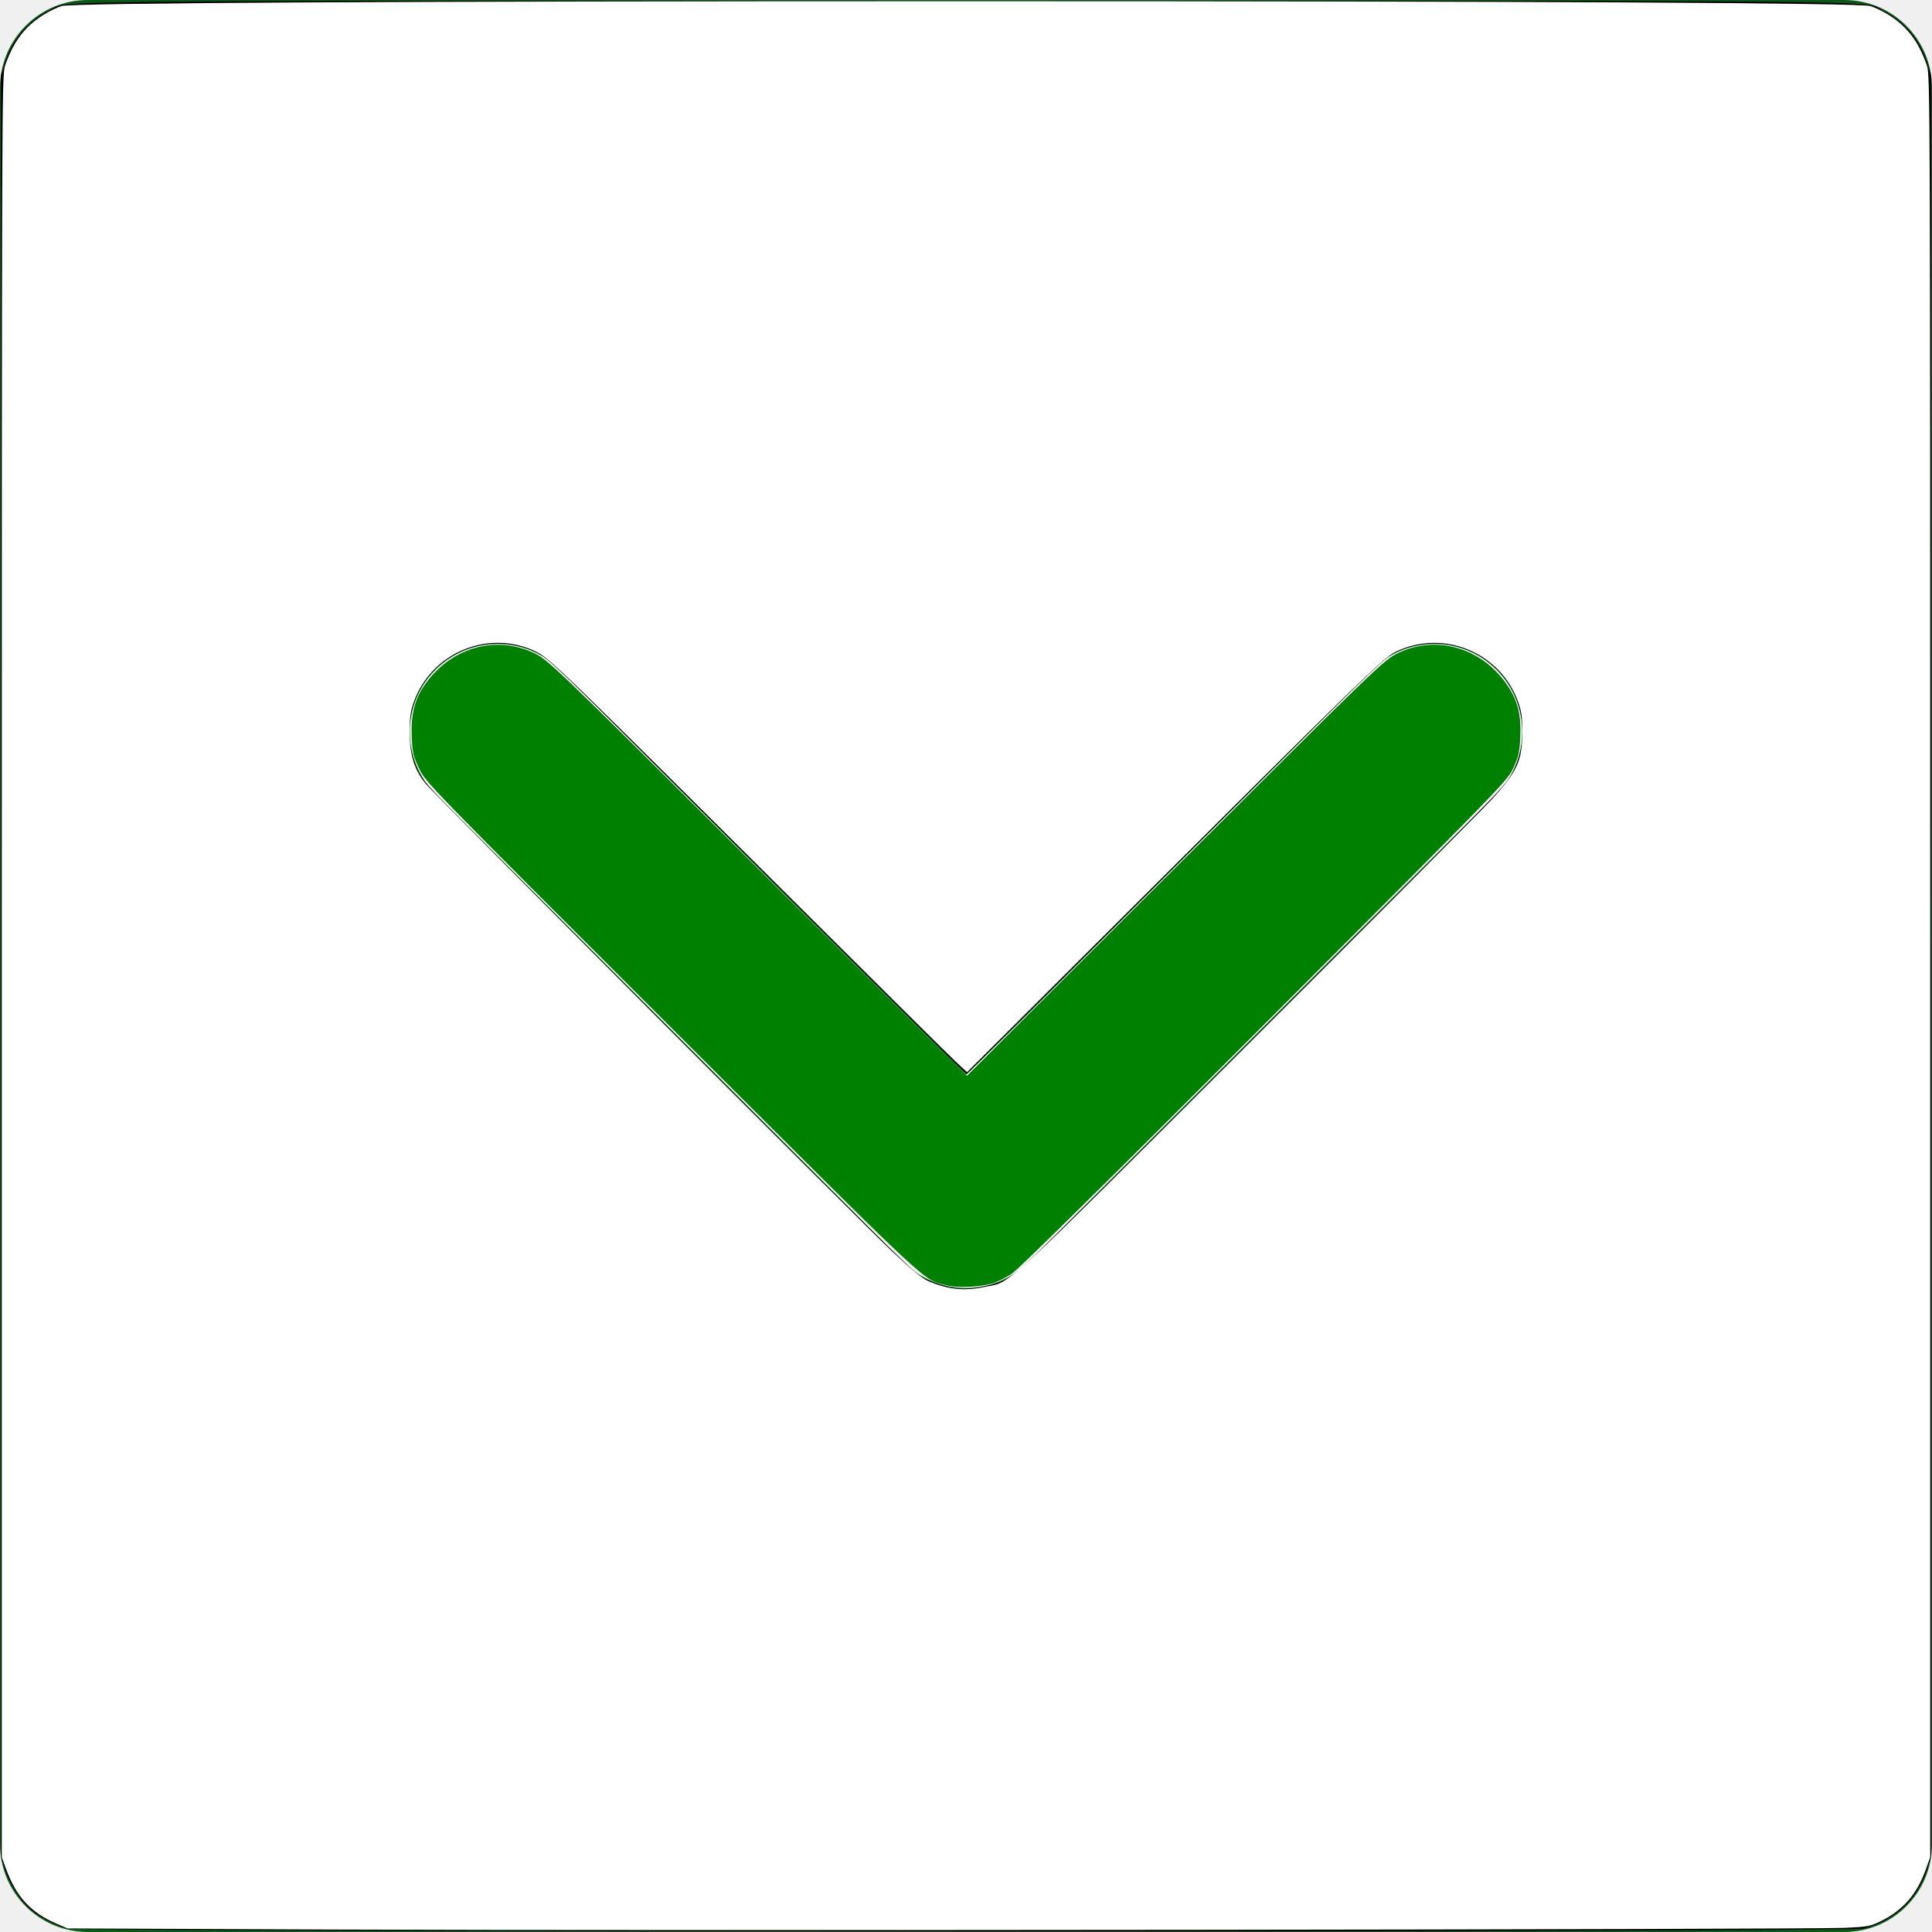
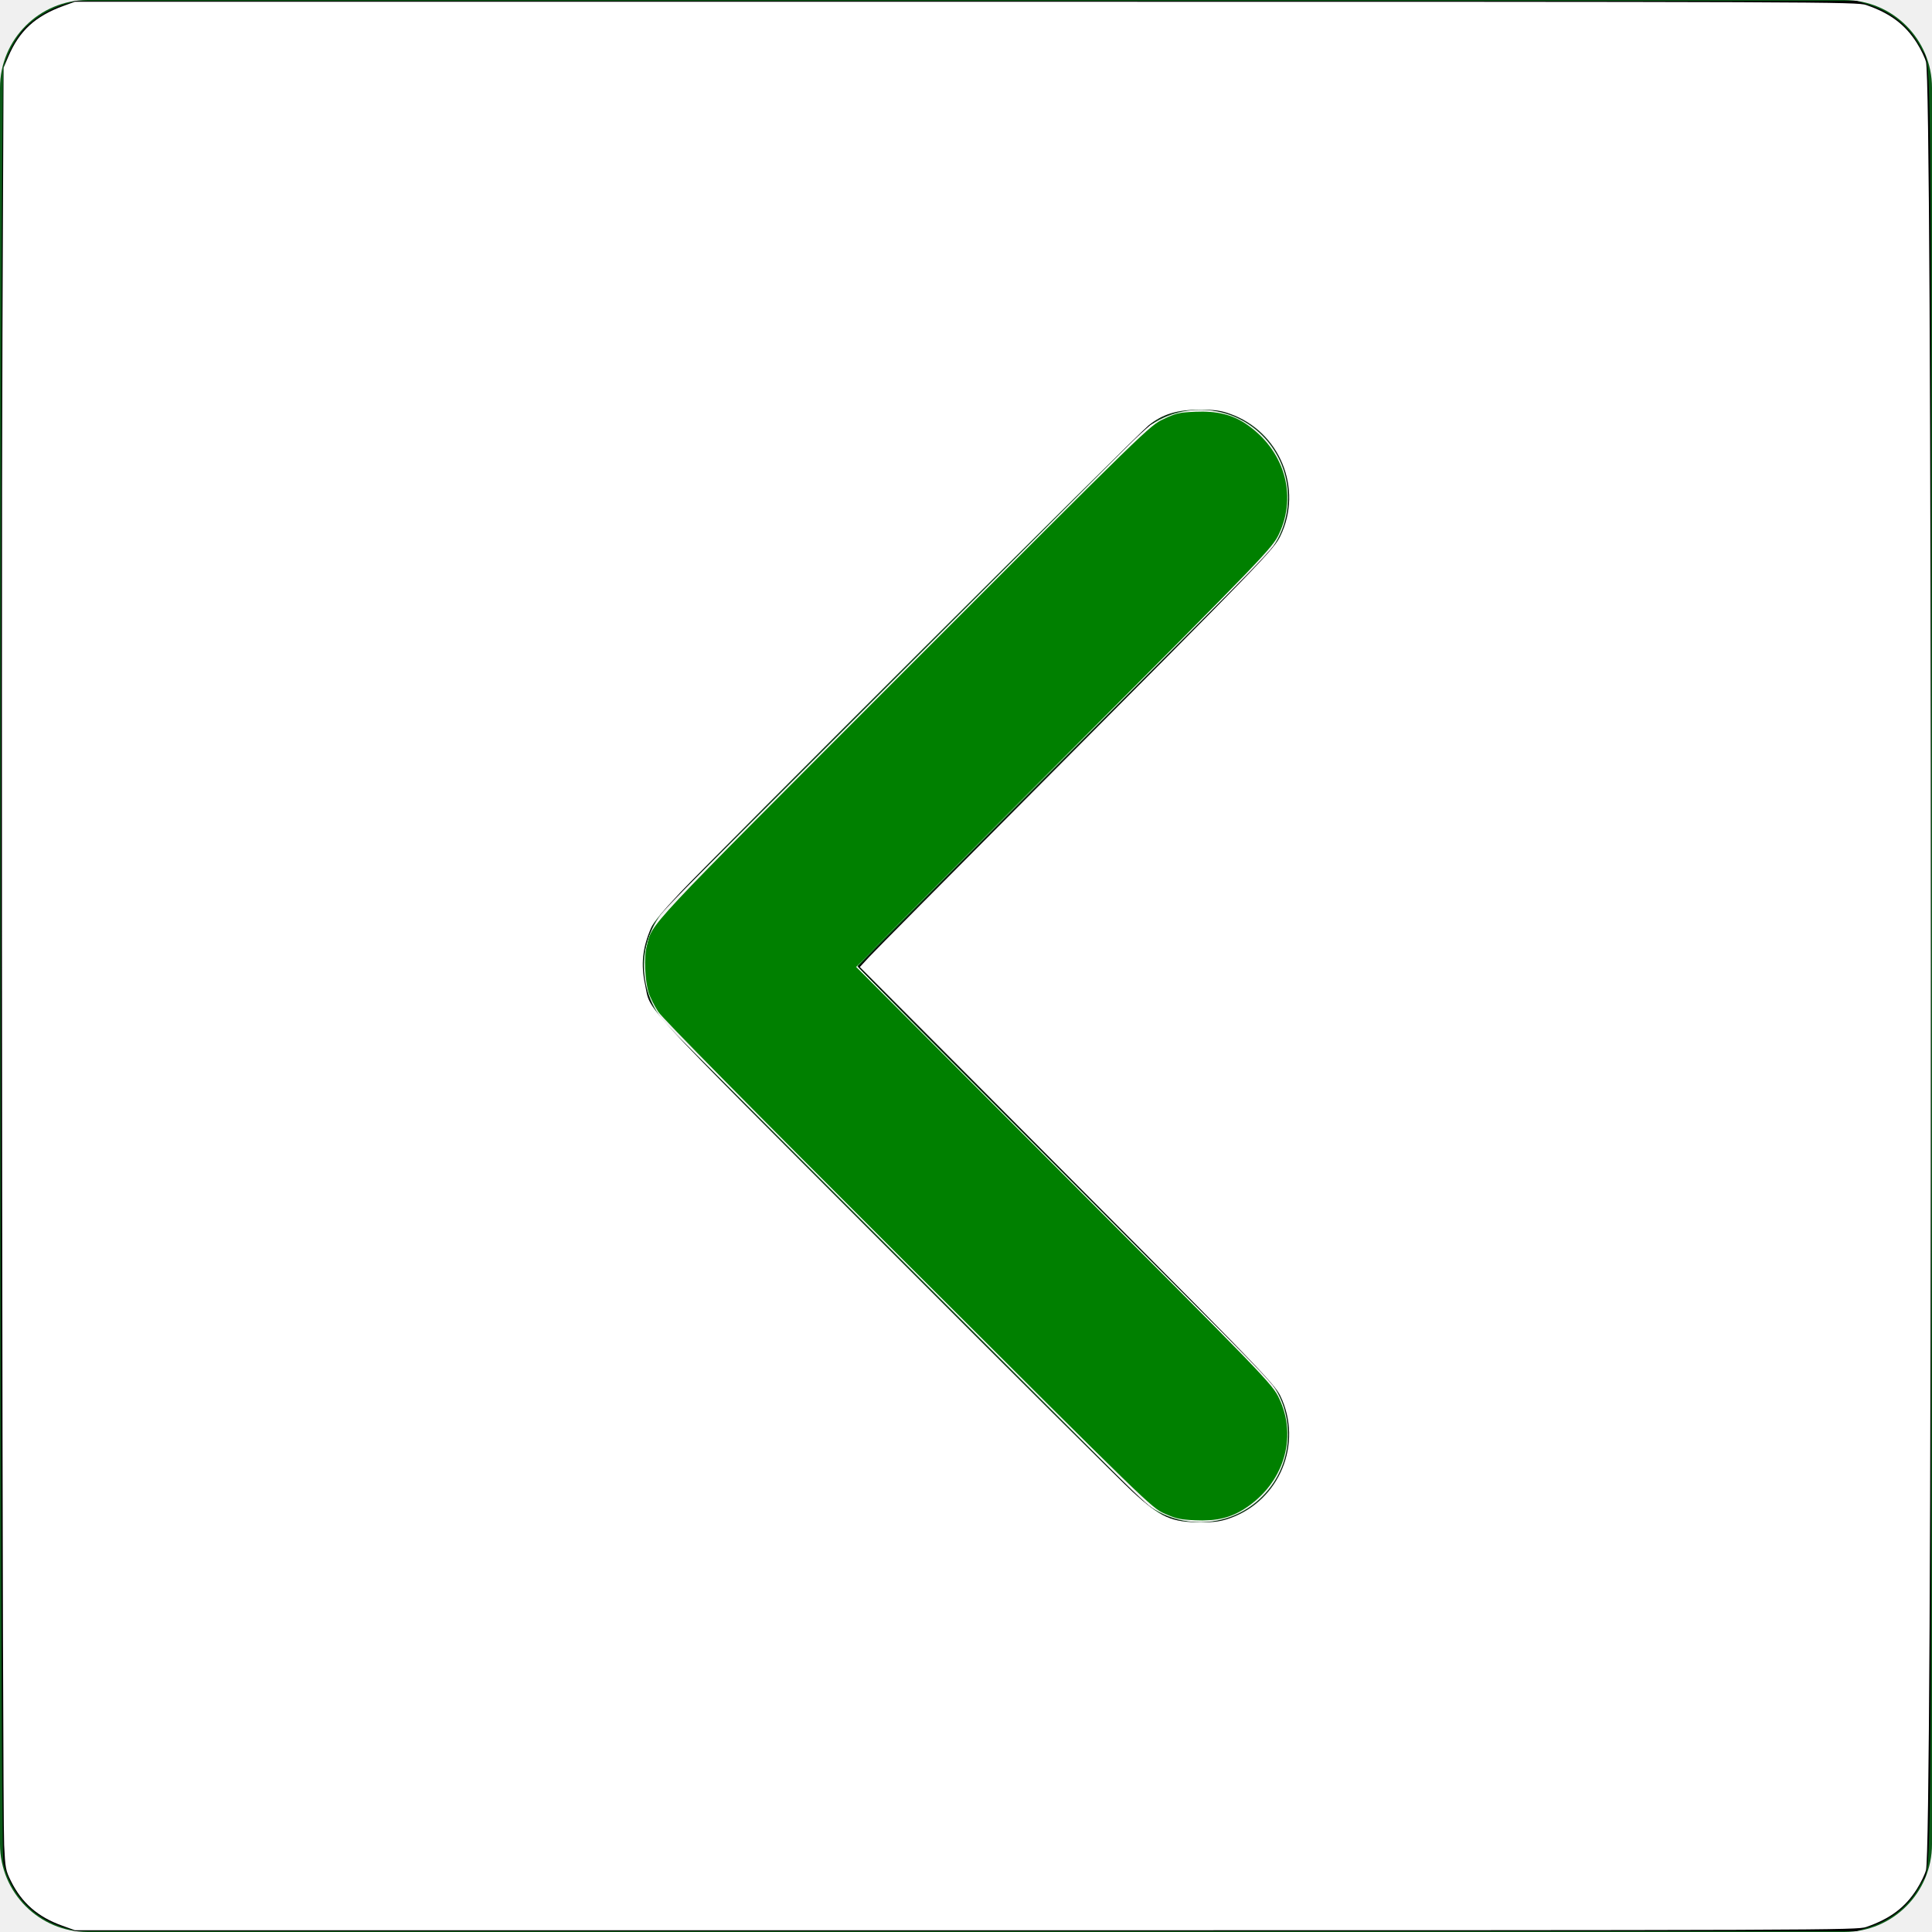
<svg xmlns="http://www.w3.org/2000/svg" fill="#000000" height="800px" width="800px" version="1.1" id="Layer_1" viewBox="0 0 330 330" xml:space="preserve">
  <defs id="defs1" />
-   <path id="XMLID_24_" d="M315,0H15C6.716,0,0,6.716,0,15v300c0,8.284,6.716,15,15,15h300c8.284,0,15-6.716,15-15V15  C330,6.716,323.284,0,315,0z M255.606,135.606l-79.998,80c-2.813,2.813-6.628,4.394-10.606,4.394c-3.979,0-7.793-1.58-10.607-4.394  l-80.002-80c-5.858-5.857-5.858-15.355,0-21.213c5.857-5.858,15.355-5.858,21.213,0l69.396,69.393l69.392-69.393  c5.857-5.858,15.355-5.858,21.213,0C261.465,120.251,261.465,129.749,255.606,135.606z" style="fill:#0b5917;fill-opacity:1" />
-   <path style="fill:#ffffff;stroke-width:0.728" d="m 393.813,532.397 c -2.202,-0.355 -6.46,-1.828 -9.463,-3.275 -5.326,-2.566 -7.906,-5.073 -105.449,-102.455 C 213.537,361.412 177.926,325.348 176.069,322.527 c -9.479,-14.393 -7.114,-33.593 5.604,-45.49 5.428,-5.078 10.929,-7.839 18.647,-9.359 5.166,-1.018 6.232,-1.012 11.668,0.059 12.774,2.517 5.939,-3.662 101.76,91.991 l 86.269,86.117 83.704,-83.75 c 46.037,-46.062 85.833,-85.368 88.436,-87.346 8.566,-6.511 18.379,-8.952 28.057,-6.978 7.579,1.546 12.614,4.122 18.118,9.27 12.734,11.912 15.098,31.346 5.54,45.543 -1.758,2.612 -41.517,42.861 -102.814,104.083 -97.697,97.578 -100.07,99.884 -105.407,102.441 -3.003,1.439 -7.589,2.949 -10.191,3.355 -5.351,0.834 -6.08,0.83 -11.647,-0.066 z" id="path1" transform="scale(0.4125)" />
-   <path style="fill:#ffffff;stroke-width:0.728" d="m 393.813,532.397 c -2.202,-0.355 -6.46,-1.828 -9.463,-3.275 -5.326,-2.566 -7.906,-5.073 -105.449,-102.455 C 213.537,361.412 177.926,325.348 176.069,322.527 c -9.478,-14.391 -7.114,-33.593 5.6,-45.486 12.07,-11.291 28.361,-13.081 43.046,-4.73 2.329,1.324 32.127,30.578 89.396,87.762 l 85.903,85.775 83.705,-83.751 c 46.038,-46.063 85.835,-85.37 88.437,-87.348 8.629,-6.559 18.324,-8.963 28.105,-6.968 7.532,1.536 12.575,4.12 18.07,9.26 12.734,11.912 15.098,31.346 5.54,45.543 -1.758,2.612 -41.517,42.861 -102.814,104.083 -97.697,97.578 -100.07,99.884 -105.407,102.441 -3.003,1.439 -7.589,2.949 -10.191,3.355 -5.351,0.834 -6.08,0.83 -11.647,-0.066 z" id="path2" transform="scale(0.4125)" />
-   <path style="fill:#ffffff;stroke-width:0.728" d="m 392.548,532.11 c -10.682,-2.321 -4.813,3.127 -113.648,-105.484 -65.43,-65.295 -100.972,-101.275 -102.831,-104.099 -9.478,-14.391 -7.114,-33.593 5.6,-45.486 11.328,-10.596 26.36,-12.873 40.339,-6.108 5.322,2.575 7.834,5.006 91.734,88.773 l 86.262,86.126 85.894,-85.768 c 57.276,-57.191 87.058,-86.429 89.387,-87.754 8.354,-4.751 16.791,-6.25 25.243,-4.485 7.353,1.535 12.366,4.13 17.802,9.215 12.768,11.944 15.123,31.308 5.54,45.543 -1.758,2.612 -41.517,42.861 -102.814,104.083 -97.697,97.578 -100.07,99.884 -105.407,102.441 -5.03,2.411 -12.31,4.168 -16.742,4.04 -1.001,-0.029 -3.863,-0.496 -6.36,-1.039 z" id="path3" transform="scale(0.4125)" />
-   <path style="fill:#ffffff;stroke-width:0.728" d="m 392.548,532.11 c -10.682,-2.321 -4.813,3.127 -113.648,-105.484 -65.43,-65.295 -100.972,-101.275 -102.831,-104.099 -9.478,-14.391 -7.114,-33.593 5.6,-45.486 5.495,-5.14 10.538,-7.725 18.071,-9.261 7.512,-1.532 14.535,-0.55 22.237,3.11 5.396,2.564 7.157,4.267 91.763,88.777 l 86.261,86.162 86.26,-86.162 c 84.609,-84.513 86.365,-86.212 91.761,-88.777 14.16,-6.728 29,-4.428 40.433,6.267 3.537,3.309 5.413,5.859 7.689,10.452 2.774,5.598 3.038,6.641 3.358,13.298 0.424,8.813 -1.207,15.104 -5.617,21.655 -1.78,2.644 -41.098,42.434 -102.829,104.064 -109.207,109.028 -102.883,103.172 -113.946,105.516 -5.959,1.263 -8.629,1.257 -14.564,-0.033 z" id="path4" transform="scale(0.4125)" />
-   <path style="fill:#ffffff;stroke-width:0.728" d="m 392.548,532.11 c -10.682,-2.321 -4.813,3.127 -113.648,-105.484 -65.43,-65.295 -100.972,-101.275 -102.831,-104.099 -9.018,-13.694 -7.401,-31.89 3.898,-43.836 11.359,-12.011 27.025,-14.907 42.054,-7.776 5.343,2.535 7.3,4.429 91.72,88.753 l 86.261,86.162 86.26,-86.162 c 84.609,-84.513 86.365,-86.212 91.761,-88.777 14.16,-6.728 29,-4.428 40.433,6.267 3.537,3.309 5.413,5.859 7.689,10.452 2.774,5.598 3.038,6.641 3.358,13.298 0.424,8.813 -1.207,15.104 -5.617,21.655 -1.78,2.644 -41.098,42.434 -102.829,104.064 -109.207,109.028 -102.883,103.172 -113.946,105.516 -5.959,1.263 -8.629,1.257 -14.564,-0.033 z" id="path5" transform="scale(0.4125)" />
-   <path style="fill:#ffffff;stroke-width:0.728" d="M 392.09,532.057 C 381.659,529.532 387.057,534.56 278.9,426.626 213.47,361.331 177.928,325.351 176.069,322.527 c -3.881,-5.893 -5.734,-12.239 -5.724,-19.601 0.013,-9.463 3.166,-17.41 9.615,-24.228 11.421,-12.076 26.893,-14.935 42.06,-7.771 5.351,2.527 7.171,4.288 91.72,88.741 l 86.261,86.162 86.26,-86.162 c 84.968,-84.872 86.343,-86.202 91.831,-88.81 14.23,-6.762 28.847,-4.473 40.392,6.327 3.508,3.282 5.391,5.844 7.661,10.426 2.774,5.598 3.038,6.641 3.358,13.298 0.424,8.813 -1.207,15.104 -5.617,21.655 -1.78,2.644 -41.098,42.434 -102.829,104.064 -109.207,109.028 -102.883,103.172 -113.946,105.516 -6.032,1.278 -9.469,1.259 -15.021,-0.085 z" id="path6" transform="scale(0.4125)" />
-   <path style="fill:#ffffff;stroke-width:0.728" d="M 392.09,532.057 C 381.659,529.532 387.057,534.56 278.9,426.626 213.121,360.983 177.933,325.359 176.054,322.505 c -4.32,-6.561 -5.946,-12.764 -5.6,-21.371 0.254,-6.321 0.566,-7.661 2.964,-12.71 7.401,-15.584 23.662,-24.042 39.695,-20.646 11.394,2.413 6.101,-2.423 100.627,91.94 l 86.261,86.112 86.26,-86.112 c 94.526,-94.364 89.23,-89.526 100.625,-91.939 16.033,-3.396 32.294,5.062 39.695,20.646 2.398,5.049 2.71,6.389 2.964,12.71 0.347,8.651 -1.327,14.992 -5.66,21.428 -1.78,2.644 -41.098,42.434 -102.829,104.064 -108.551,108.373 -102.682,102.919 -113.482,105.465 -5.675,1.338 -9.857,1.328 -15.485,-0.034 z" id="path7" transform="scale(0.4125)" />
-   <path style="fill:#ffffff;stroke-width:0.728" d="m 392.357,532.214 c -10.253,-2.242 -4.976,2.668 -113.457,-105.588 C 213.121,360.983 177.933,325.359 176.054,322.505 c -4.337,-6.586 -5.946,-12.756 -5.596,-21.462 0.268,-6.665 0.498,-7.583 3.347,-13.333 9.186,-18.537 30.11,-25.77 48.447,-16.745 4.967,2.445 9.506,6.846 91.488,88.719 l 86.261,86.146 86.26,-86.112 c 94.526,-94.364 89.23,-89.526 100.625,-91.939 14.431,-3.056 29.817,3.826 37.936,16.969 6.869,11.121 6.475,26.807 -0.951,37.837 -1.76,2.615 -41.442,42.771 -102.814,104.042 -108.551,108.373 -102.682,102.919 -113.482,105.465 -5.487,1.293 -9.712,1.328 -15.219,0.123 z" id="path8" transform="scale(0.4125)" />
-   <path style="fill:#ffffff;stroke-width:0.728" d="m 393.085,532.414 c -10.982,-2.14 -7.849,0.766 -116.947,-108.494 -78.677,-78.794 -100.224,-100.761 -101.648,-103.629 -2.929,-5.9 -4.153,-11.094 -4.153,-17.626 0,-10.457 3.629,-18.51 11.713,-25.995 11.172,-10.343 26.393,-12.503 40.203,-5.706 4.967,2.445 9.506,6.846 91.488,88.719 l 86.261,86.146 86.26,-86.112 c 94.526,-94.364 89.23,-89.526 100.625,-91.939 8.788,-1.861 18.389,-0.072 26.072,4.857 3.864,2.48 9.794,8.521 12.121,12.351 6.592,10.846 6.081,26.771 -1.208,37.598 -1.76,2.615 -41.442,42.771 -102.814,104.042 -108.551,108.373 -102.682,102.919 -113.482,105.465 -5.115,1.206 -9.465,1.303 -14.491,0.323 z" id="path9" transform="scale(0.4125)" />
-   <path style="fill:#ffffff;stroke-width:0.728" d="M 391.74,532.094 C 381.931,529.965 384.683,532.541 276.502,424.243 197.499,345.155 175.915,323.161 174.49,320.291 c -2.929,-5.9 -4.153,-11.094 -4.153,-17.626 0,-10.448 3.629,-18.511 11.693,-25.977 11.236,-10.402 26.347,-12.553 40.223,-5.724 4.967,2.445 9.506,6.846 91.488,88.719 l 86.261,86.146 86.26,-86.112 c 94.526,-94.364 89.23,-89.526 100.625,-91.939 8.788,-1.861 18.389,-0.072 26.072,4.857 3.864,2.48 9.794,8.521 12.121,12.351 6.592,10.846 6.081,26.771 -1.208,37.598 -1.76,2.615 -41.442,42.771 -102.814,104.042 -108.551,108.373 -102.682,102.919 -113.482,105.465 -5.641,1.33 -9.716,1.33 -15.835,0.002 z" id="path10" transform="scale(0.4125)" />
-   <path style="fill:#ffffff;stroke-width:0.728" d="M 391.299,532.091 C 381.687,529.659 383.608,531.464 276.502,424.243 197.499,345.155 175.915,323.161 174.49,320.291 c -2.929,-5.9 -4.153,-11.094 -4.153,-17.626 0,-10.436 3.63,-18.512 11.667,-25.952 11.307,-10.468 25.993,-12.607 40.017,-5.829 5.309,2.566 7.837,5.014 91.72,88.792 l 86.261,86.153 86.26,-86.146 c 81.984,-81.877 86.519,-86.274 91.486,-88.719 13.876,-6.829 28.987,-4.678 40.223,5.724 8.163,7.557 11.693,15.447 11.693,26.132 0,6.774 -1.55,12.783 -4.734,18.354 -2.919,5.107 -199.287,201.669 -205.639,205.843 -2.602,1.71 -6.361,3.66 -8.353,4.335 -5.128,1.736 -14.33,2.082 -19.638,0.739 z" id="path11" transform="scale(0.4125)" />
-   <path style="fill:#ffffff;stroke-width:0.728" d="m 390.836,531.925 c -2.641,-0.716 -6.893,-2.672 -9.463,-4.353 -3.316,-2.169 -33.665,-32.077 -104.871,-103.347 -79.016,-79.088 -100.587,-101.064 -102.012,-103.935 -2.929,-5.9 -4.153,-11.094 -4.153,-17.626 0,-10.436 3.63,-18.512 11.667,-25.952 11.307,-10.468 25.993,-12.607 40.017,-5.829 5.309,2.566 7.837,5.014 91.72,88.792 l 86.261,86.153 86.26,-86.146 c 81.984,-81.877 86.519,-86.274 91.486,-88.719 13.876,-6.829 28.987,-4.678 40.223,5.724 8.136,7.533 11.7,15.467 11.685,26.015 -0.005,3.267 -0.447,7.578 -0.982,9.58 -2.527,9.445 1.387,5.276 -104.812,111.637 -71.337,71.445 -101.189,100.877 -104.57,103.098 -2.602,1.709 -6.361,3.659 -8.353,4.333 -5.538,1.875 -14.373,2.126 -20.101,0.573 z" id="path12" transform="scale(0.4125)" />
-   <path style="fill:#ffffff;stroke-width:0.728" d="m 391.341,532.052 c -9.308,-2.252 -6.114,0.747 -113.791,-106.853 l -101.34,-101.268 -2.695,-5.823 c -2.442,-5.278 -2.725,-6.539 -3.015,-13.467 -0.272,-6.489 -0.08,-8.358 1.271,-12.375 2.11,-6.278 5.063,-10.767 10.232,-15.552 11.307,-10.468 25.993,-12.607 40.017,-5.829 5.309,2.566 7.834,5.011 91.372,88.443 47.252,47.192 86.225,85.804 86.608,85.804 0.383,0 39.357,-38.609 86.608,-85.797 81.643,-81.534 86.172,-85.925 91.139,-88.37 13.822,-6.803 28.96,-4.703 40.039,5.554 8.327,7.71 11.884,15.557 11.869,26.185 -0.005,3.267 -0.447,7.578 -0.982,9.58 -2.535,9.476 1.598,5.087 -106.629,113.231 -94.152,94.079 -102.011,101.751 -106.393,103.847 -7.923,3.79 -16.049,4.689 -24.31,2.691 z" id="path13" transform="scale(0.4125)" />
-   <path style="fill:#ffffff;stroke-width:0.728" d="m 391.341,532.099 c -9.377,-2.371 -6.214,0.6 -113.791,-106.9 l -101.34,-101.268 -2.695,-5.823 c -2.442,-5.278 -2.725,-6.539 -3.015,-13.467 -0.272,-6.489 -0.08,-8.358 1.271,-12.375 2.11,-6.278 5.063,-10.767 10.232,-15.552 11.307,-10.468 25.993,-12.607 40.017,-5.829 5.309,2.566 7.834,5.011 91.372,88.443 47.252,47.192 86.225,85.804 86.608,85.804 0.383,0 39.357,-38.612 86.608,-85.804 83.6,-83.495 86.059,-85.875 91.372,-88.438 14.063,-6.783 29.151,-4.598 40.051,5.799 8.212,7.833 11.639,15.502 11.623,26.015 -0.005,3.267 -0.447,7.578 -0.982,9.58 -2.528,9.449 1.423,5.244 -105.176,111.96 -65.663,65.735 -101.708,101.308 -104.57,103.201 -2.402,1.589 -6.005,3.397 -8.007,4.019 -5.278,1.639 -14.433,1.936 -19.578,0.635 z" id="path14" transform="scale(0.4125)" />
-   <path style="fill:#ffffff;stroke-width:0.728" d="m 392.357,532.462 c -1.802,-0.376 -5.405,-1.729 -8.007,-3.008 -4.33,-2.128 -13.353,-10.934 -106.397,-103.852 l -101.666,-101.527 -2.744,-5.847 c -2.514,-5.357 -2.77,-6.492 -3.053,-13.538 -0.262,-6.52 -0.067,-8.412 1.282,-12.423 5.654,-16.82 22.881,-27.673 39.512,-24.892 3.017,0.504 7.616,2.011 10.737,3.516 5.303,2.558 7.831,4.998 88.444,85.351 45.641,45.495 84.537,84.171 86.434,85.948 l 3.45,3.23 86.086,-85.942 c 83.69,-83.55 86.238,-86.016 91.546,-88.581 3.132,-1.514 7.709,-3.015 10.737,-3.521 13.601,-2.274 27.635,4.393 35.877,17.045 3.946,6.057 5.346,11.972 4.922,20.786 -0.296,6.138 -0.699,7.97 -2.774,12.59 -2.414,5.376 -3.02,6 -102.938,106.085 -66.015,66.125 -102.008,101.669 -104.877,103.565 -2.402,1.588 -6.005,3.396 -8.007,4.018 -4.488,1.394 -14.167,1.914 -18.562,0.998 z" id="path15" transform="scale(0.4125)" />
-   <path style="fill:#000000;stroke-width:0.728" d="M 27.861,798.516 C 22.761,797.142 16.325,793.797 12.609,790.59 8.306,786.876 3.899,779.94 1.994,773.882 L 0.364,768.699 V 400 31.301 L 1.994,26.118 C 4.983,16.616 11.326,8.984 19.831,4.658 28.997,-0.004 -3.552,0.364 400,0.364 c 403.552,0 371.003,-0.368 380.169,4.294 8.505,4.326 14.848,11.957 17.837,21.46 l 1.63,5.183 V 400 768.699 l -1.63,5.183 c -3.898,12.393 -13.391,21.34 -26.179,24.67 -6.115,1.593 -738.05,1.557 -743.965,-0.036 z M 411.635,531.706 c 2.409,-0.744 6.018,-2.374 8.019,-3.622 2.205,-1.374 43.255,-41.914 104.143,-102.847 90.208,-90.276 100.715,-101.026 102.57,-104.946 2.965,-6.266 4.006,-10.824 4.016,-17.576 0.039,-26.63 -27.392,-43.952 -52.027,-32.856 -4.961,2.234 -7.574,4.761 -91.584,88.556 l -86.477,86.256 -7.79,-7.593 c -4.285,-4.176 -43.331,-42.997 -86.771,-86.269 -76.703,-76.408 -79.128,-78.743 -84.088,-80.964 -24.687,-11.056 -52.098,6.265 -52.018,32.869 0.022,7.276 0.86,11.086 3.788,17.212 2.096,4.384 9.662,12.134 103.14,105.636 78.017,78.037 101.786,101.407 104.883,103.122 3.888,2.153 9.738,4.123 14.195,4.78 3.609,0.532 11.343,-0.318 16.002,-1.758 z" id="path16" transform="scale(0.4125)" />
-   <path style="fill:#008000;stroke-width:0.728" d="m 391.873,532.225 c -10.06,-2.57 -4.509,2.628 -113.948,-106.702 C 176.274,323.974 176.23,323.928 173.524,318.2 c -2.445,-5.178 -2.739,-6.454 -3.039,-13.214 -0.385,-8.652 1.139,-15.069 4.921,-20.727 10.632,-15.905 29.367,-21.587 45.704,-13.861 5.772,2.73 8.511,5.365 91.904,88.405 38.636,38.473 74.098,73.715 78.804,78.315 l 8.557,8.365 76.974,-76.836 c 94.147,-93.978 95.76,-95.536 101.883,-98.401 16.212,-7.586 35.015,-1.711 45.363,14.173 3.946,6.057 5.346,11.972 4.922,20.786 -0.296,6.143 -0.698,7.966 -2.778,12.59 -2.417,5.373 -3.072,6.048 -102.938,106.087 -66.117,66.232 -102,101.667 -104.873,103.565 -2.402,1.587 -6.005,3.384 -8.007,3.993 -5.127,1.56 -14.497,1.946 -19.046,0.784 z" id="path17" transform="scale(0.4125)" />
-   <path style="fill:#ffffff;stroke-width:0.728" d="M 138.308,798.984 28.025,798.52 23.533,796.604 C 12.742,792.003 6.693,785.431 2.423,773.666 l -1.695,-4.67 v -368.916 c 0,-358.32 0.039,-369.029 1.36,-372.868 C 5.486,17.336 10.184,11.073 17.808,6.258 20.384,4.631 23.901,2.937 25.623,2.494 30.644,1.202 163.865,0.488 400,0.488 c 236.135,0 369.356,0.714 374.377,2.006 1.722,0.443 5.239,2.137 7.815,3.764 7.624,4.815 12.322,11.077 15.72,20.955 1.321,3.838 1.36,14.547 1.36,372.857 v 368.905 l -1.912,5.321 c -3.607,10.041 -9.368,16.654 -18.436,21.164 -4.391,2.184 -5.362,2.367 -14.923,2.82 -14.901,0.706 -496.392,1.246 -625.694,0.702 z M 407.887,532.861 c 11.279,-2.39 4.242,4.092 107.713,-99.218 52.015,-51.934 97.982,-98.137 102.15,-102.673 10.673,-11.619 12.63,-16.041 12.618,-28.513 -0.005,-5.371 -0.386,-7.989 -1.704,-11.725 -7.282,-20.628 -30.978,-30.392 -50.683,-20.885 -5.226,2.521 -13.921,10.989 -124.984,121.716 l -52.555,52.396 -4.224,-3.896 c -2.323,-2.143 -33.05,-32.601 -68.282,-67.686 -95.778,-95.378 -100.387,-99.838 -105.959,-102.54 -19.642,-9.525 -43.354,0.26 -50.639,20.895 -1.365,3.867 -1.698,6.306 -1.698,12.452 0,9.414 1.89,15.526 6.581,21.287 3.929,4.824 178.373,179.708 193.454,193.942 7.492,7.071 12.283,11.019 14.559,11.998 8.332,3.584 15.027,4.277 23.654,2.449 z" id="path18" transform="scale(0.4125)" />
+   <path id="XMLID_24_" d="M 330,315 V 15 C 330,6.716 323.284,0 315,0 H 15 C 6.716,0 0,6.716 0,15 v 300 c 0,8.284 6.716,15 15,15 h 300 c 8.284,0 15,-6.716 15,-15 z m -135.606,-59.394 -80,-79.998 C 111.581,172.795 110,168.98 110,165.002 c 0,-3.979 1.58,-7.793 4.394,-10.607 l 80,-80.002 c 5.857,-5.858 15.355,-5.858 21.213,0 5.858,5.857 5.858,15.355 0,21.213 l -69.393,69.396 69.393,69.392 c 5.858,5.857 5.858,15.355 0,21.213 -5.858,5.858 -15.356,5.858 -21.213,-0.001 z" style="fill:#0b5917;fill-opacity:1" />
+   <path style="fill:#ffffff;stroke-width:0.3" d="m 110.386,162.448 c 0.146,-0.908 0.754,-2.665 1.351,-3.904 1.058,-2.197 2.093,-3.261 42.263,-43.498 26.918,-26.962 41.794,-41.652 42.958,-42.418 5.937,-3.91 13.857,-2.934 18.765,2.312 2.095,2.239 3.233,4.508 3.861,7.692 0.42,2.131 0.418,2.571 -0.024,4.813 -1.038,5.269 1.511,2.45 -37.946,41.976 l -35.523,35.586 34.547,34.528 c 19.001,18.99 35.214,35.406 36.03,36.48 2.686,3.533 3.693,7.581 2.879,11.573 -0.638,3.127 -1.7,5.203 -3.824,7.474 -4.914,5.253 -12.93,6.228 -18.786,2.285 -1.077,-0.725 -17.68,-17.126 -42.934,-42.411 -40.251,-40.3 -41.202,-41.279 -42.257,-43.48 -0.594,-1.239 -1.216,-3.13 -1.384,-4.204 -0.344,-2.207 -0.342,-2.508 0.027,-4.804 z" id="path1" />
+   <path style="fill:#ffffff;stroke-width:0.3" d="m 110.386,162.448 c 0.146,-0.908 0.754,-2.665 1.351,-3.904 1.058,-2.197 2.093,-3.261 42.263,-43.498 26.918,-26.962 41.794,-41.652 42.958,-42.418 5.936,-3.91 13.857,-2.934 18.763,2.31 4.658,4.979 5.396,11.699 1.951,17.756 -0.546,0.961 -12.614,13.253 -36.202,36.876 l -35.382,35.435 34.547,34.528 c 19.001,18.991 35.215,35.407 36.031,36.48 2.706,3.559 3.697,7.558 2.874,11.593 -0.634,3.107 -1.7,5.187 -3.82,7.454 -4.914,5.253 -12.93,6.228 -18.786,2.285 -1.077,-0.725 -17.68,-17.126 -42.934,-42.411 -40.251,-40.3 -41.202,-41.279 -42.257,-43.48 -0.594,-1.239 -1.216,-3.13 -1.384,-4.204 -0.344,-2.207 -0.342,-2.508 0.027,-4.804 z" id="path2" />
+   <path style="fill:#ffffff;stroke-width:0.3" d="m 110.505,161.926 c 0.957,-4.406 -1.29,-1.985 43.512,-46.88 26.934,-26.99 41.776,-41.651 42.941,-42.418 5.936,-3.91 13.857,-2.934 18.763,2.31 4.371,4.673 5.31,10.873 2.52,16.64 -1.062,2.195 -2.065,3.231 -36.619,37.84 l -35.527,35.583 35.379,35.431 c 23.591,23.626 35.652,35.911 36.198,36.872 1.96,3.446 2.578,6.926 1.85,10.413 -0.633,3.033 -1.704,5.101 -3.801,7.343 -4.927,5.267 -12.914,6.238 -18.786,2.285 -1.077,-0.725 -17.68,-17.126 -42.934,-42.411 -40.251,-40.3 -41.202,-41.279 -42.257,-43.48 -0.994,-2.075 -1.719,-5.078 -1.667,-6.906 0.012,-0.413 0.205,-1.593 0.428,-2.624 z" id="path3" />
+   <path style="fill:#ffffff;stroke-width:0.3" d="m 110.505,161.926 c 0.957,-4.406 -1.29,-1.985 43.512,-46.88 26.934,-26.99 41.776,-41.651 42.941,-42.418 5.936,-3.91 13.857,-2.934 18.763,2.31 2.12,2.267 3.186,4.347 3.82,7.454 0.632,3.099 0.227,5.996 -1.283,9.173 -1.058,2.226 -1.76,2.952 -36.62,37.852 l -35.542,35.583 35.542,35.582 c 34.862,34.901 35.563,35.625 36.62,37.852 2.775,5.841 1.826,11.963 -2.585,16.679 -1.365,1.459 -2.417,2.233 -4.311,3.172 -2.309,1.144 -2.74,1.253 -5.485,1.385 -3.635,0.175 -6.231,-0.498 -8.933,-2.317 -1.091,-0.734 -17.504,-16.953 -42.926,-42.417 -44.974,-45.048 -42.558,-42.439 -43.525,-47.003 -0.521,-2.458 -0.518,-3.559 0.013,-6.008 z" id="path4" />
+   <path style="fill:#ffffff;stroke-width:0.3" d="m 110.505,161.926 c 0.957,-4.406 -1.29,-1.985 43.512,-46.88 26.934,-26.99 41.776,-41.651 42.941,-42.418 5.649,-3.72 13.155,-3.053 18.083,1.608 4.954,4.686 6.149,11.148 3.208,17.347 -1.046,2.204 -1.827,3.011 -36.611,37.835 l -35.542,35.583 35.542,35.582 c 34.862,34.901 35.563,35.625 36.62,37.852 2.775,5.841 1.826,11.963 -2.585,16.679 -1.365,1.459 -2.417,2.233 -4.311,3.172 -2.309,1.144 -2.74,1.253 -5.485,1.385 -3.635,0.175 -6.231,-0.498 -8.933,-2.317 -1.091,-0.734 -17.504,-16.953 -42.926,-42.417 -44.974,-45.048 -42.558,-42.439 -43.525,-47.003 -0.521,-2.458 -0.518,-3.559 0.013,-6.008 z" id="path5" />
+   <path style="fill:#ffffff;stroke-width:0.3" d="m 110.526,161.737 c 1.042,-4.303 -1.033,-2.076 43.49,-46.691 26.934,-26.99 41.776,-41.651 42.941,-42.418 2.431,-1.601 5.048,-2.365 8.086,-2.361 3.903,0.005 7.181,1.306 9.994,3.966 4.981,4.711 6.161,11.093 3.206,17.35 -1.043,2.207 -1.769,2.958 -36.606,37.835 l -35.542,35.583 35.542,35.582 c 35.01,35.049 35.558,35.616 36.634,37.88 2.789,5.87 1.845,11.899 -2.61,16.662 -1.354,1.447 -2.411,2.224 -4.301,3.16 -2.309,1.144 -2.74,1.253 -5.485,1.385 -3.635,0.175 -6.231,-0.498 -8.933,-2.317 -1.091,-0.734 -17.504,-16.953 -42.926,-42.417 -44.974,-45.048 -42.558,-42.439 -43.525,-47.003 -0.527,-2.488 -0.519,-3.906 0.035,-6.196 z" id="path6" />
+   <path style="fill:#ffffff;stroke-width:0.3" d="m 110.526,161.737 c 1.042,-4.303 -1.033,-2.076 43.49,-46.691 27.078,-27.134 41.773,-41.649 42.95,-42.424 2.706,-1.782 5.265,-2.453 8.815,-2.31 2.607,0.105 3.16,0.234 5.243,1.223 6.428,3.053 9.917,9.761 8.517,16.374 -0.995,4.7 1,2.517 -37.925,41.509 l -35.521,35.583 35.521,35.582 c 38.925,38.992 36.929,36.807 37.925,41.508 1.401,6.614 -2.088,13.321 -8.517,16.374 -2.083,0.989 -2.635,1.118 -5.243,1.223 -3.569,0.143 -6.184,-0.548 -8.839,-2.335 -1.091,-0.734 -17.504,-16.953 -42.926,-42.417 -44.704,-44.777 -42.454,-42.356 -43.504,-46.811 -0.552,-2.341 -0.548,-4.066 0.014,-6.388 z" id="path7" />
+   <path style="fill:#ffffff;stroke-width:0.3" d="m 110.462,161.847 c 0.925,-4.229 -1.101,-2.053 43.555,-46.801 27.078,-27.134 41.773,-41.649 42.95,-42.424 2.717,-1.789 5.262,-2.453 8.853,-2.308 2.749,0.11 3.128,0.206 5.5,1.381 7.647,3.789 10.63,12.421 6.907,19.985 -1.008,2.049 -2.824,3.921 -36.596,37.739 l -35.535,35.583 35.521,35.582 c 38.925,38.992 36.929,36.807 37.925,41.508 1.261,5.953 -1.578,12.3 -7,15.648 -4.587,2.833 -11.058,2.671 -15.608,-0.392 -1.079,-0.726 -17.643,-17.095 -42.917,-42.411 -44.704,-44.777 -42.454,-42.356 -43.504,-46.811 -0.533,-2.263 -0.548,-4.006 -0.051,-6.278 z" id="path8" />
+   <path style="fill:#ffffff;stroke-width:0.3" d="m 110.379,162.147 c 0.883,-4.53 -0.316,-3.238 44.754,-48.241 32.502,-32.454 41.564,-41.342 42.747,-41.93 2.434,-1.208 4.576,-1.713 7.271,-1.713 4.314,0 7.635,1.497 10.723,4.831 4.266,4.608 5.158,10.887 2.354,16.584 -1.008,2.049 -2.824,3.921 -36.596,37.739 l -35.535,35.583 35.521,35.582 c 38.925,38.992 36.929,36.807 37.925,41.508 0.768,3.625 0.03,7.586 -2.004,10.755 -1.023,1.594 -3.515,4.04 -5.095,5 -4.474,2.719 -11.043,2.508 -15.509,-0.498 -1.079,-0.726 -17.643,-17.095 -42.917,-42.411 -44.704,-44.777 -42.454,-42.356 -43.504,-46.811 -0.497,-2.11 -0.537,-3.904 -0.133,-5.978 z" id="path9" />
+   <path style="fill:#ffffff;stroke-width:0.3" d="m 110.511,161.593 c 0.878,-4.046 -0.184,-2.911 44.488,-47.536 32.624,-32.589 41.696,-41.492 42.88,-42.08 2.434,-1.208 4.576,-1.713 7.271,-1.713 4.31,0 7.636,1.497 10.715,4.824 4.291,4.635 5.178,10.868 2.361,16.592 -1.008,2.049 -2.824,3.921 -36.596,37.739 l -35.535,35.583 35.521,35.582 c 38.925,38.992 36.929,36.807 37.925,41.508 0.768,3.625 0.03,7.586 -2.004,10.755 -1.023,1.594 -3.515,4.04 -5.095,5 -4.474,2.719 -11.043,2.508 -15.509,-0.498 -1.079,-0.726 -17.643,-17.095 -42.917,-42.411 -44.704,-44.777 -42.454,-42.356 -43.504,-46.811 -0.549,-2.327 -0.549,-4.008 -8.2e-4,-6.532 z" id="path10" />
+   <path style="fill:#ffffff;stroke-width:0.3" d="m 110.512,161.411 c 1.003,-3.965 0.259,-3.173 44.488,-47.354 32.624,-32.589 41.696,-41.492 42.88,-42.08 2.434,-1.208 4.576,-1.713 7.271,-1.713 4.305,0 7.636,1.498 10.705,4.813 4.318,4.664 5.201,10.722 2.405,16.507 -1.058,2.19 -2.068,3.233 -36.627,37.835 l -35.538,35.583 35.535,35.582 c 33.774,33.819 35.588,35.689 36.596,37.738 2.817,5.724 1.93,11.957 -2.361,16.592 -3.117,3.367 -6.372,4.824 -10.779,4.824 -2.794,0 -5.273,-0.639 -7.571,-1.953 -2.107,-1.204 -83.188,-82.206 -84.91,-84.826 -0.705,-1.073 -1.51,-2.624 -1.788,-3.446 -0.716,-2.115 -0.859,-5.911 -0.305,-8.101 z" id="path11" />
+   <path style="fill:#ffffff;stroke-width:0.3" d="m 110.581,161.22 c 0.295,-1.089 1.102,-2.844 1.795,-3.904 0.895,-1.368 13.232,-13.887 42.63,-43.259 32.624,-32.594 41.689,-41.492 42.873,-42.08 2.434,-1.208 4.576,-1.713 7.271,-1.713 4.305,0 7.636,1.498 10.705,4.813 4.318,4.664 5.201,10.722 2.405,16.507 -1.058,2.19 -2.068,3.233 -36.627,37.835 l -35.538,35.583 35.535,35.582 c 33.774,33.819 35.588,35.689 36.596,37.738 2.817,5.724 1.93,11.957 -2.361,16.592 -3.107,3.356 -6.38,4.826 -10.731,4.82 -1.348,-0.002 -3.126,-0.184 -3.952,-0.405 -3.896,-1.042 -2.177,0.572 -46.05,-43.235 -29.471,-29.426 -41.612,-41.741 -42.528,-43.135 -0.705,-1.073 -1.509,-2.624 -1.788,-3.446 -0.773,-2.284 -0.877,-5.929 -0.236,-8.292 z" id="path12" />
+   <path style="fill:#ffffff;stroke-width:0.3" d="m 110.528,161.428 c 0.929,-3.84 -0.308,-2.522 44.077,-46.939 l 41.773,-41.803 2.402,-1.112 c 2.177,-1.007 2.697,-1.124 5.555,-1.244 2.677,-0.112 3.448,-0.033 5.105,0.524 2.59,0.871 4.441,2.089 6.415,4.221 4.318,4.664 5.201,10.722 2.405,16.507 -1.058,2.19 -2.067,3.232 -36.483,37.691 -19.467,19.491 -35.394,35.568 -35.394,35.726 0,0.158 15.926,16.235 35.391,35.726 33.633,33.678 35.444,35.546 36.453,37.595 2.806,5.702 1.94,11.946 -2.291,16.516 -3.18,3.435 -6.417,4.902 -10.801,4.896 -1.348,-0.002 -3.126,-0.184 -3.952,-0.405 -3.909,-1.046 -2.098,0.659 -46.708,-43.984 -38.808,-38.837 -41.972,-42.08 -42.837,-43.887 -1.563,-3.268 -1.934,-6.62 -1.11,-10.028 z" id="path13" />
+   <path style="fill:#ffffff;stroke-width:0.3" d="m 110.509,161.428 c 0.978,-3.868 -0.248,-2.563 44.096,-46.939 l 41.773,-41.803 2.402,-1.112 c 2.177,-1.007 2.697,-1.124 5.555,-1.244 2.677,-0.112 3.448,-0.033 5.105,0.524 2.59,0.871 4.441,2.089 6.415,4.221 4.318,4.664 5.201,10.722 2.405,16.507 -1.058,2.19 -2.067,3.232 -36.483,37.691 -19.467,19.491 -35.394,35.568 -35.394,35.726 0,0.158 15.927,16.235 35.394,35.726 34.442,34.485 35.424,35.499 36.481,37.691 2.798,5.801 1.897,12.025 -2.392,16.521 -3.231,3.387 -6.395,4.801 -10.731,4.795 -1.348,-0.002 -3.126,-0.184 -3.952,-0.405 -3.898,-1.043 -2.163,0.587 -46.183,-43.385 -27.116,-27.086 -41.79,-41.955 -42.57,-43.135 -0.655,-0.991 -1.401,-2.477 -1.658,-3.303 -0.676,-2.177 -0.799,-5.954 -0.262,-8.076 z" id="path14" />
+   <path style="fill:#ffffff;stroke-width:0.3" d="m 110.36,161.847 c 0.155,-0.743 0.713,-2.23 1.241,-3.303 0.878,-1.786 4.51,-5.508 42.839,-43.889 l 41.88,-41.937 2.412,-1.132 c 2.21,-1.037 2.678,-1.143 5.585,-1.259 2.689,-0.108 3.47,-0.027 5.124,0.529 6.938,2.332 11.415,9.438 10.268,16.299 -0.208,1.244 -0.829,3.142 -1.45,4.429 -1.055,2.188 -2.062,3.23 -35.207,36.483 -18.767,18.827 -34.721,34.871 -35.453,35.654 l -1.332,1.423 35.451,35.511 c 34.464,34.522 35.482,35.573 36.54,37.763 0.625,1.292 1.244,3.18 1.453,4.429 0.938,5.611 -1.812,11.399 -7.031,14.799 -2.498,1.628 -4.938,2.205 -8.574,2.03 -2.532,-0.122 -3.288,-0.288 -5.194,-1.144 -2.217,-0.996 -2.475,-1.246 -43.76,-42.462 -27.277,-27.231 -41.938,-42.078 -42.721,-43.262 -0.655,-0.991 -1.401,-2.477 -1.657,-3.303 -0.575,-1.851 -0.79,-5.844 -0.412,-7.657 z" id="path15" />
+   <path style="fill:#000000;stroke-width:0.3" d="M 0.612,11.493 C 1.179,9.389 2.559,6.734 3.882,5.201 5.414,3.426 8.275,1.608 10.774,0.823 L 12.912,0.15 H 165 317.088 l 2.138,0.672 c 3.92,1.233 7.068,3.849 8.852,7.358 1.923,3.781 1.771,-9.646 1.771,156.82 0,166.465 0.152,153.039 -1.771,156.82 -1.784,3.508 -4.932,6.125 -8.852,7.358 l -2.138,0.672 H 165 12.912 l -2.138,-0.672 C 5.662,327.57 1.971,323.653 0.597,318.378 -0.06,315.856 -0.045,13.933 0.612,11.493 Z M 110.671,169.799 c 0.307,0.994 0.979,2.482 1.494,3.308 0.567,0.91 17.289,17.843 42.424,42.959 37.239,37.211 41.673,41.545 43.29,42.31 2.585,1.223 4.465,1.653 7.25,1.657 10.985,0.016 18.13,-11.299 13.553,-21.461 -0.922,-2.046 -1.964,-3.124 -36.529,-37.778 l -35.581,-35.672 3.132,-3.213 c 1.723,-1.767 17.736,-17.874 35.586,-35.793 31.518,-31.64 32.481,-32.64 33.398,-34.686 4.56,-10.183 -2.584,-21.49 -13.559,-21.458 -3.002,0.009 -4.573,0.355 -7.1,1.563 -1.809,0.864 -5.005,3.986 -43.575,42.545 -32.19,32.182 -41.83,41.987 -42.538,43.264 -0.888,1.604 -1.701,4.017 -1.972,5.855 -0.219,1.489 0.131,4.679 0.725,6.601 z" id="path16" />
+   <path style="fill:#008000;stroke-width:0.3" d="m 110.457,161.648 c 1.06,-4.15 -1.084,-1.86 44.015,-47.004 41.889,-41.931 41.908,-41.949 44.271,-43.065 2.136,-1.009 2.662,-1.13 5.451,-1.254 3.569,-0.159 6.216,0.47 8.55,2.03 6.561,4.386 8.905,12.114 5.718,18.853 -1.126,2.381 -2.213,3.511 -36.467,37.911 -15.87,15.937 -30.407,30.565 -32.305,32.507 l -3.45,3.53 31.695,31.752 c 38.766,38.835 39.408,39.501 40.59,42.027 3.129,6.687 0.706,14.444 -5.846,18.712 -2.498,1.628 -4.938,2.205 -8.574,2.03 -2.534,-0.122 -3.286,-0.288 -5.194,-1.146 -2.216,-0.997 -2.495,-1.267 -43.761,-42.462 -27.321,-27.273 -41.938,-42.075 -42.721,-43.26 -0.655,-0.991 -1.396,-2.477 -1.647,-3.303 -0.644,-2.115 -0.803,-5.98 -0.323,-7.857 z" id="path17" />
+   <path style="fill:#ffffff;stroke-width:0.3" d="M 0.419,57.052 0.611,11.561 1.401,9.707 C 3.299,5.256 6.01,2.761 10.863,0.999 l 1.926,-0.699 H 164.967 c 147.807,0 152.225,0.016 153.808,0.561 4.075,1.402 6.658,3.34 8.644,6.485 0.671,1.063 1.37,2.514 1.553,3.224 0.533,2.071 0.827,57.025 0.827,154.431 0,97.406 -0.294,152.359 -0.827,154.431 -0.183,0.71 -0.881,2.161 -1.553,3.224 -1.986,3.145 -4.569,5.083 -8.644,6.485 -1.583,0.545 -6.001,0.561 -153.804,0.561 H 12.797 L 10.603,328.911 C 6.46,327.423 3.733,325.047 1.872,321.306 0.971,319.495 0.896,319.095 0.709,315.151 0.418,309.004 0.195,110.389 0.419,57.052 Z M 110.195,168.253 c 0.986,4.652 -1.688,1.75 40.927,44.431 21.423,21.456 40.482,40.418 42.353,42.137 4.793,4.403 6.617,5.21 11.762,5.205 2.216,-0.002 3.296,-0.159 4.836,-0.703 8.509,-3.004 12.537,-12.779 8.615,-20.907 -1.04,-2.156 -4.533,-5.742 -50.208,-51.556 l -21.613,-21.679 1.607,-1.742 c 0.884,-0.958 13.448,-13.633 27.921,-28.166 39.344,-39.508 41.183,-41.41 42.298,-43.708 3.929,-8.102 -0.107,-17.884 -8.619,-20.889 -1.595,-0.563 -2.601,-0.7 -5.137,-0.7 -3.883,0 -6.405,0.78 -8.781,2.715 -1.99,1.621 -74.13,73.579 -80.001,79.8 -2.917,3.091 -4.546,5.067 -4.949,6.005 -1.478,3.437 -1.764,6.199 -1.01,9.757 z" id="path18" />
</svg>
